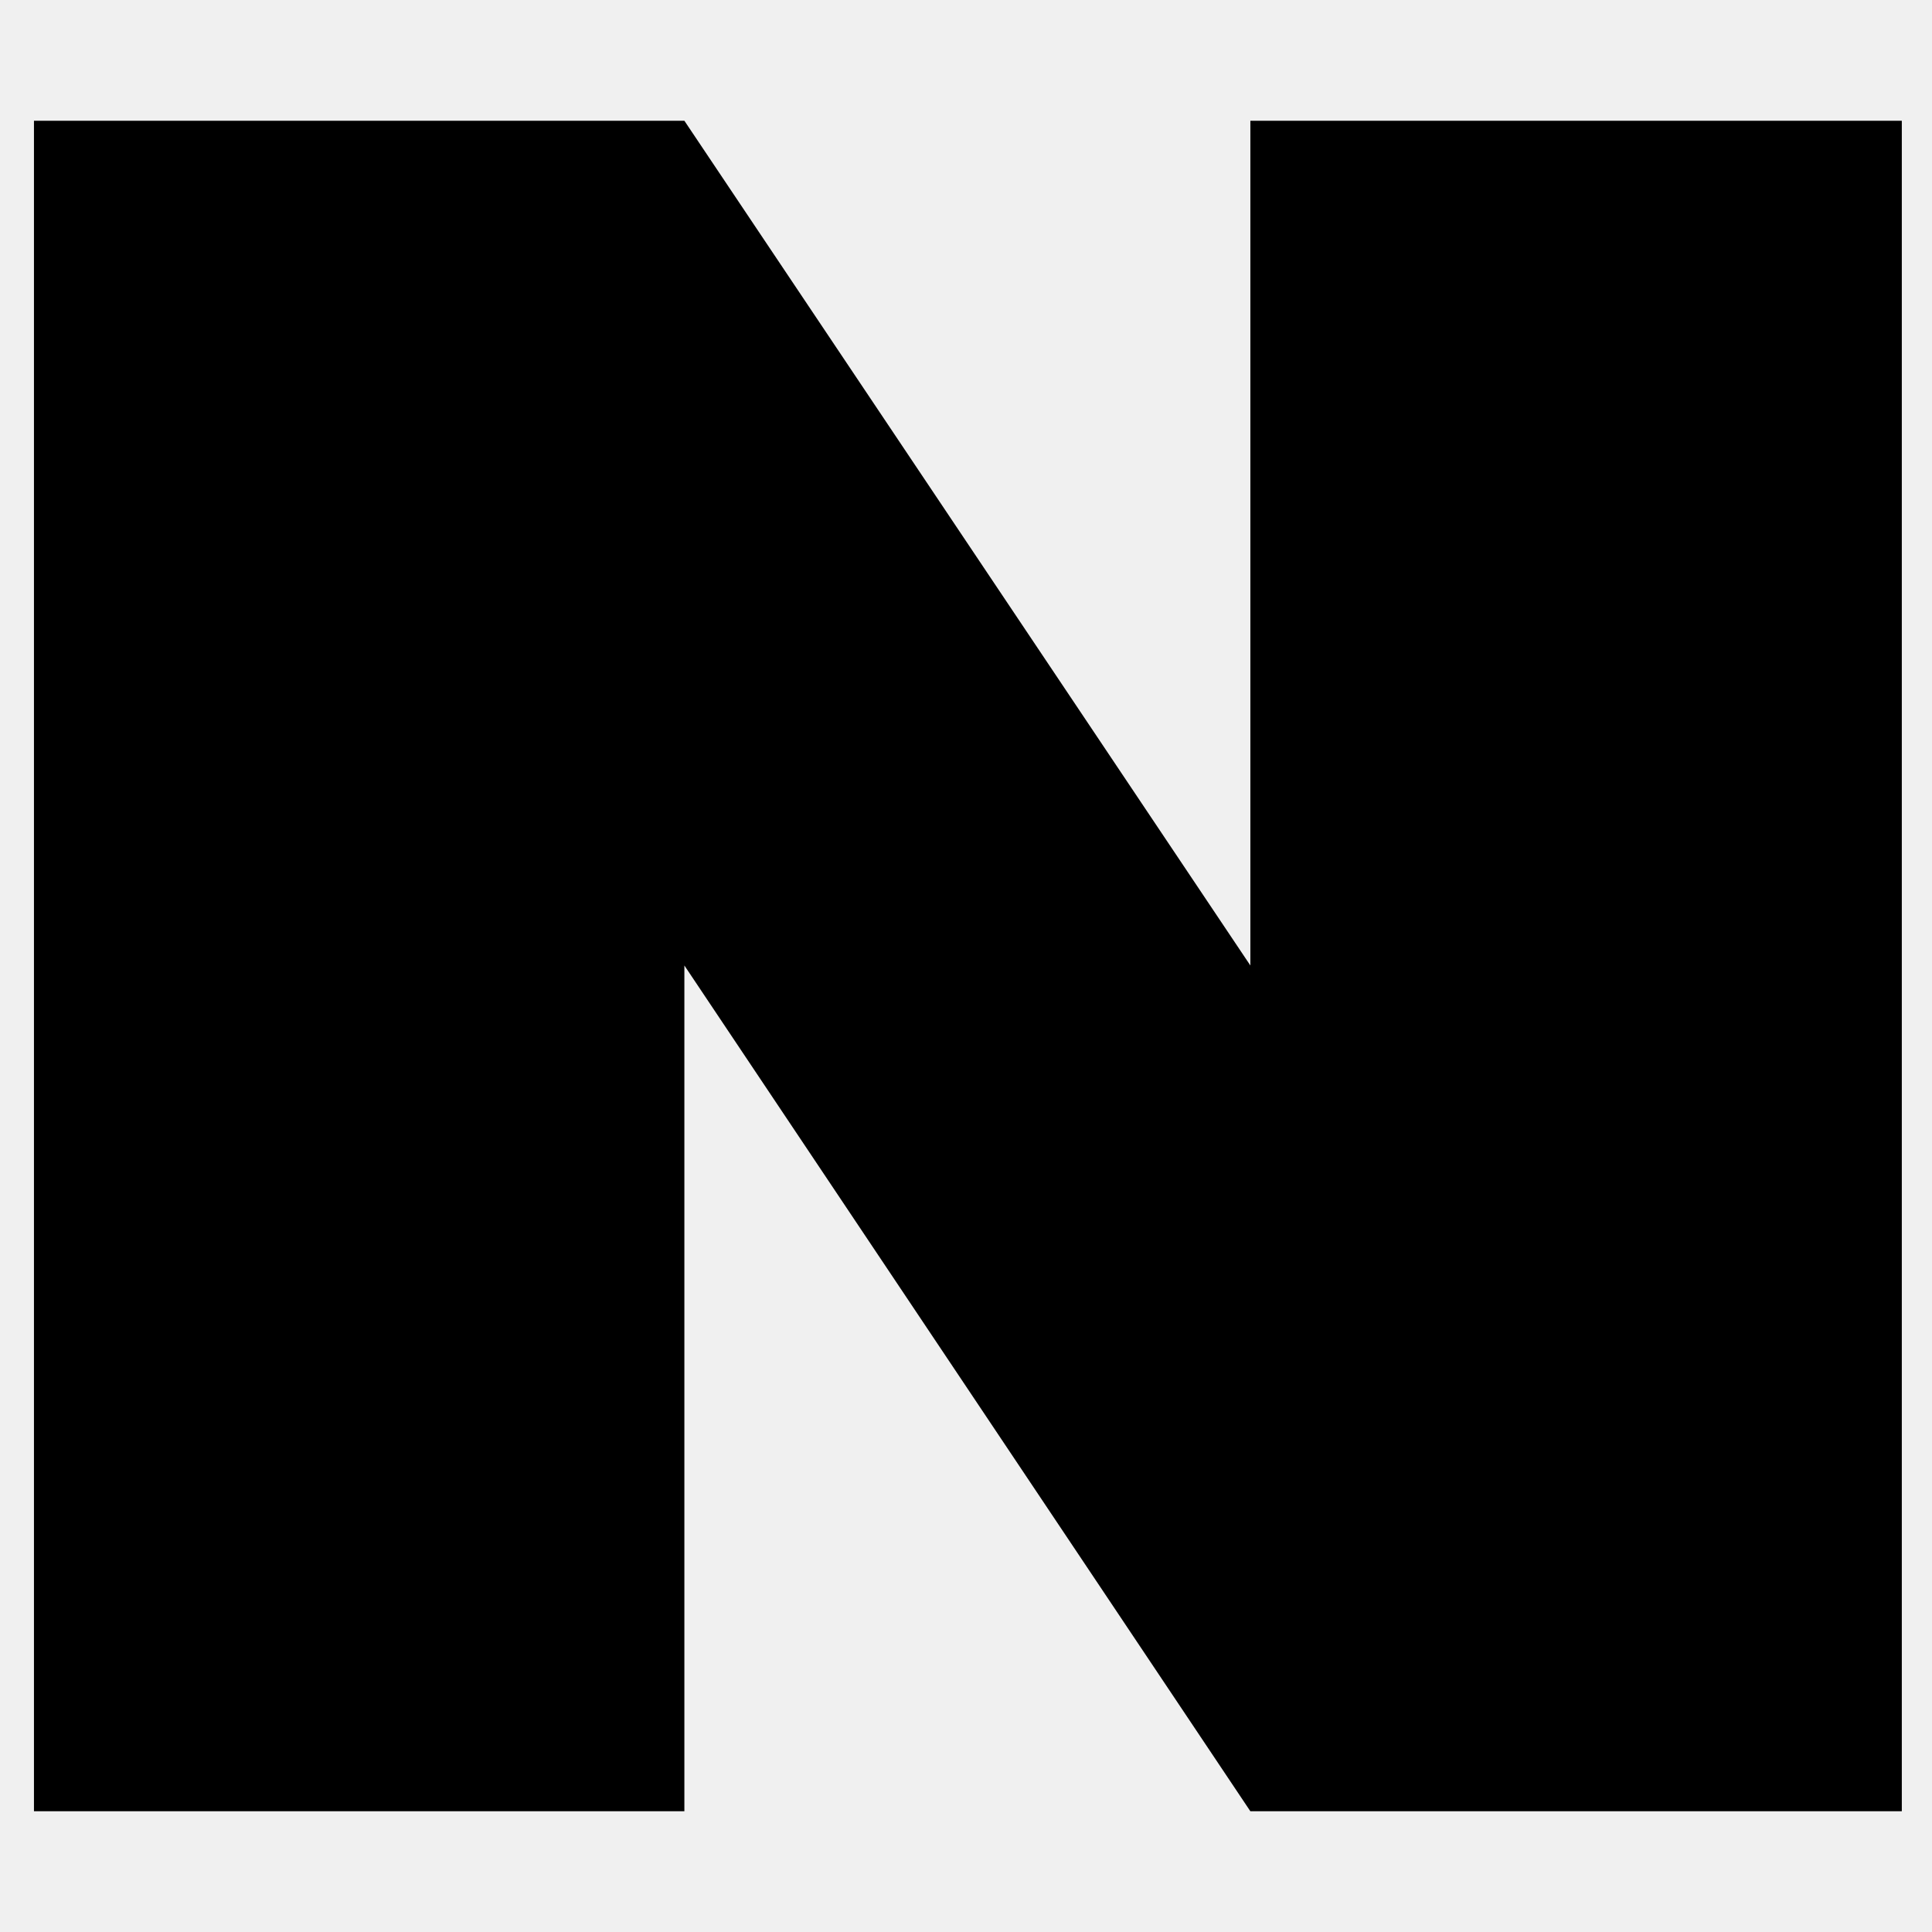
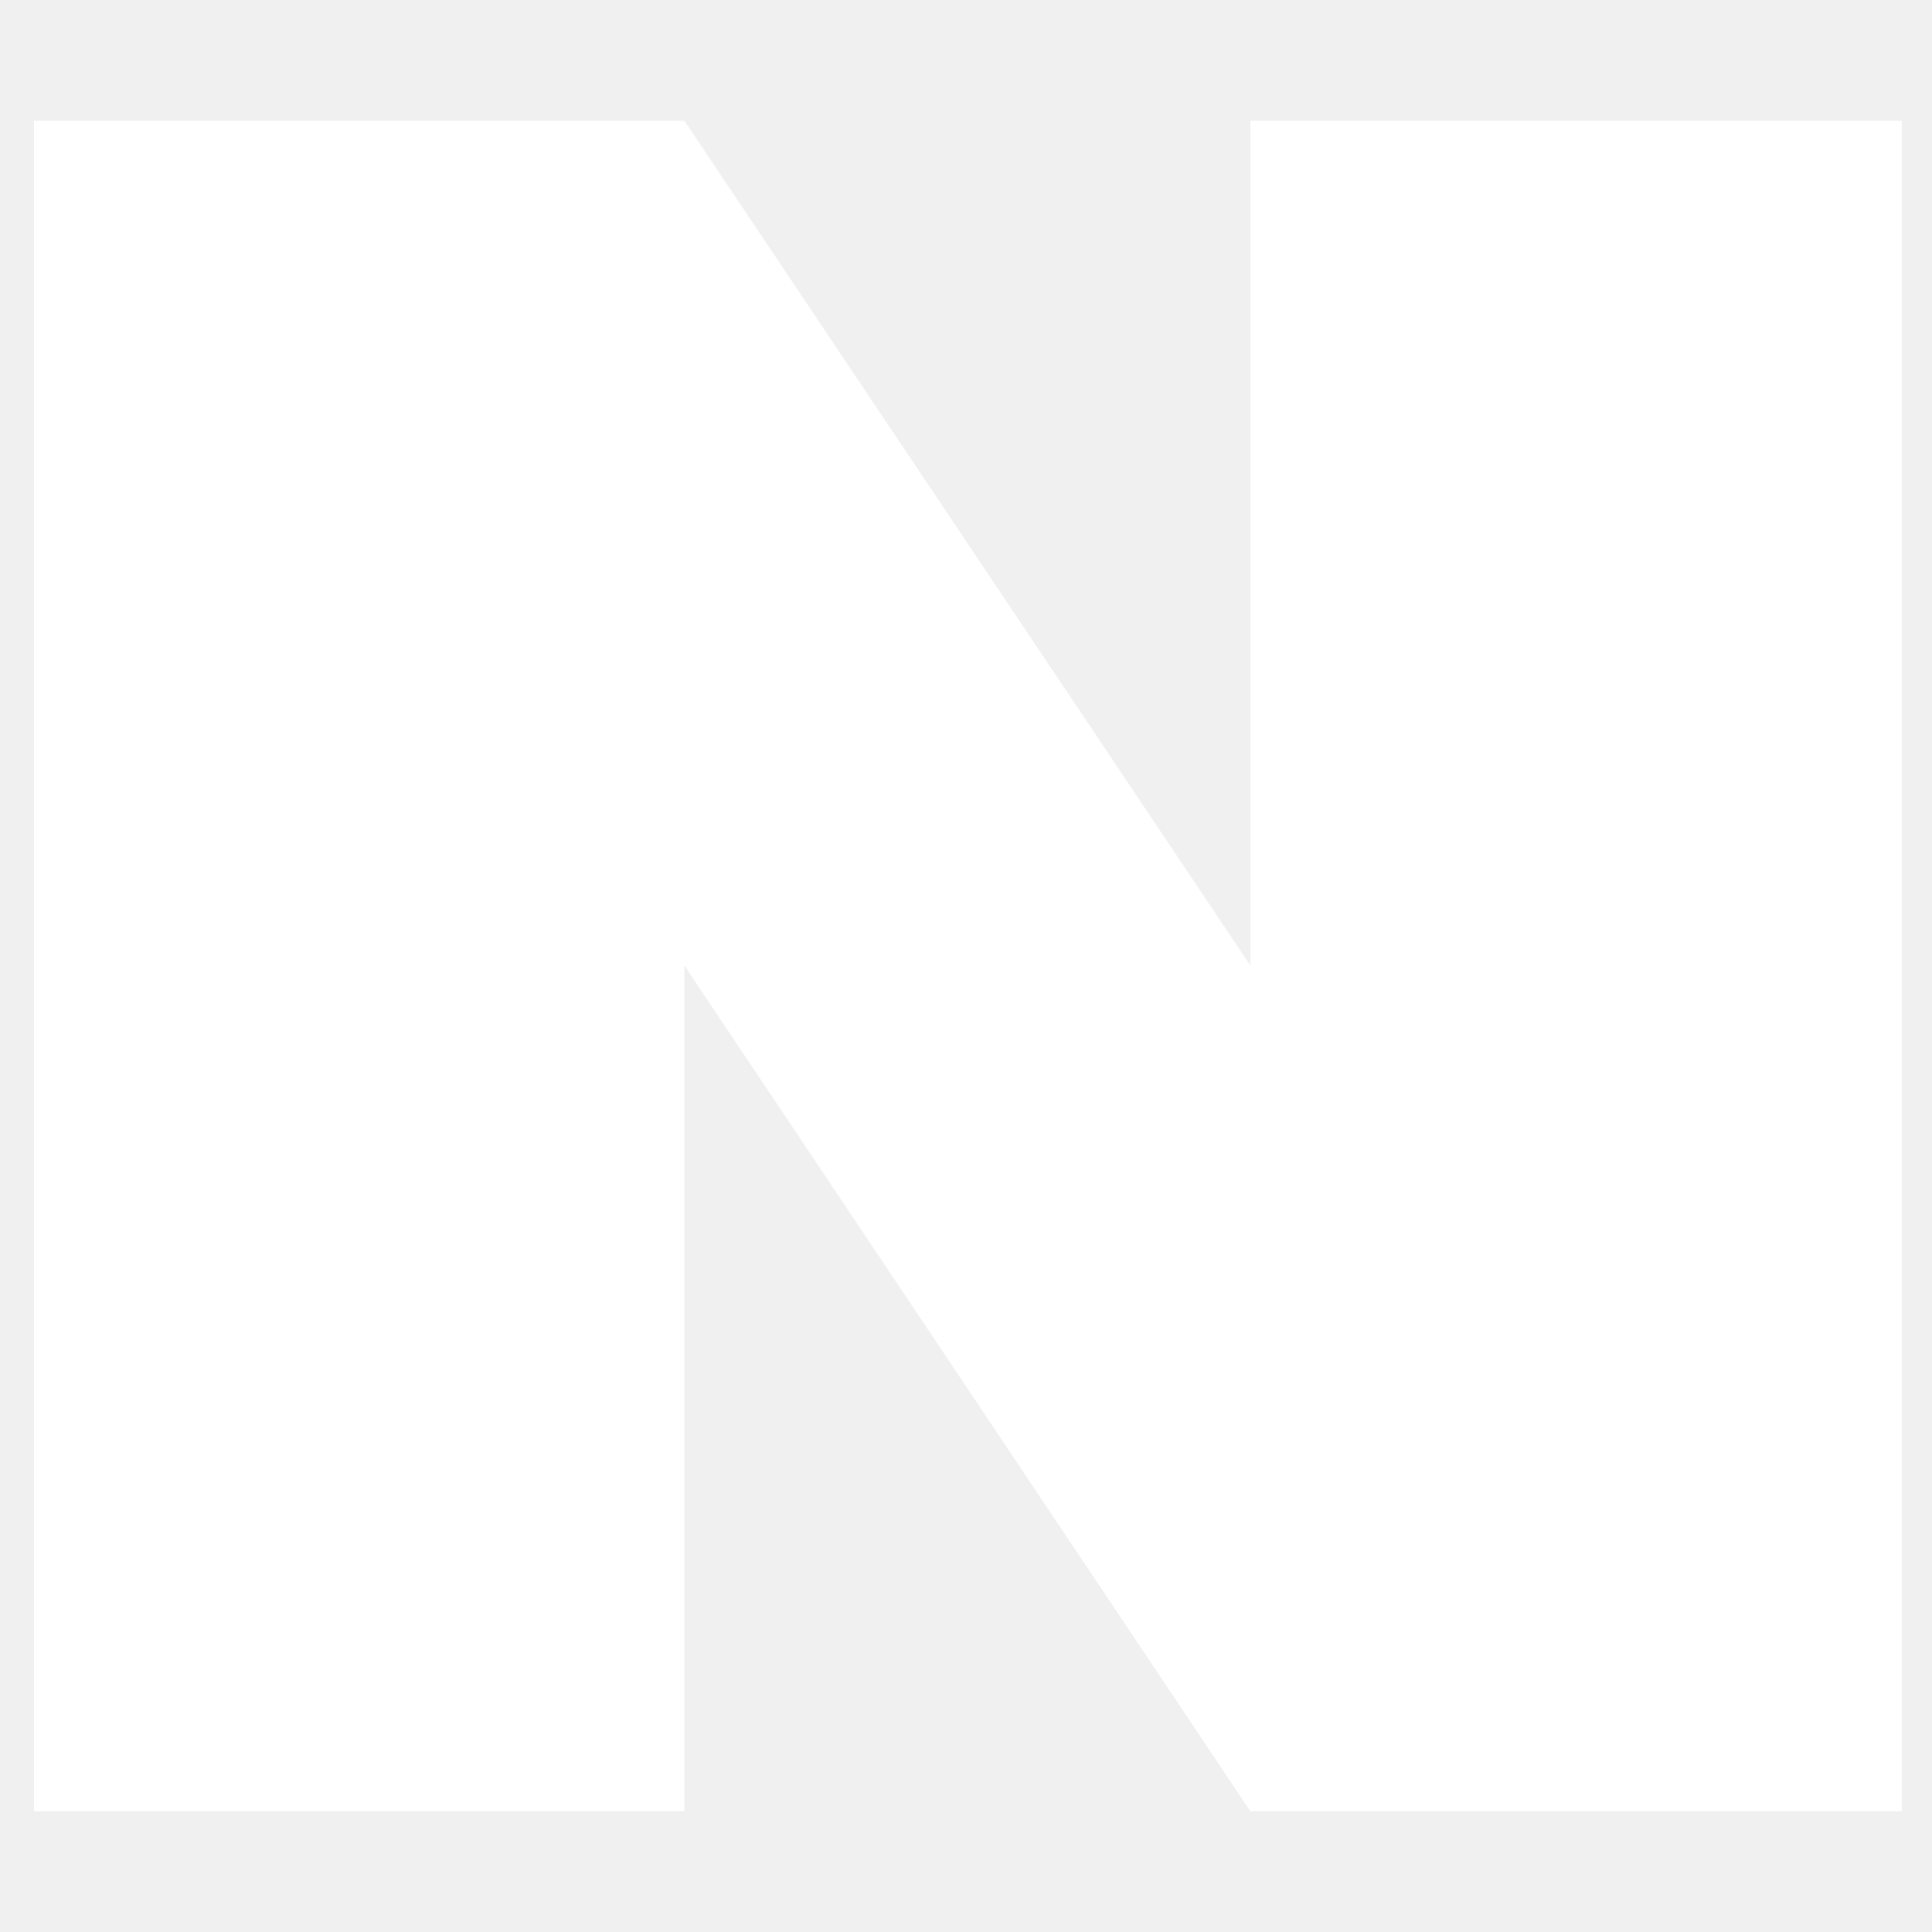
<svg xmlns="http://www.w3.org/2000/svg" width="800px" height="800px" viewBox="0 0 512 512" version="1.1">
-   <path fill="#000000" d="M9 32V480H181.366V255.862L331.358 480H504V32H331.358V255.862L181.366 32H9Z" />
+   <path fill="#ffffff" d="M9 32V480H181.366V255.862L331.358 480H504V32H331.358V255.862L181.366 32H9Z" />
</svg>
